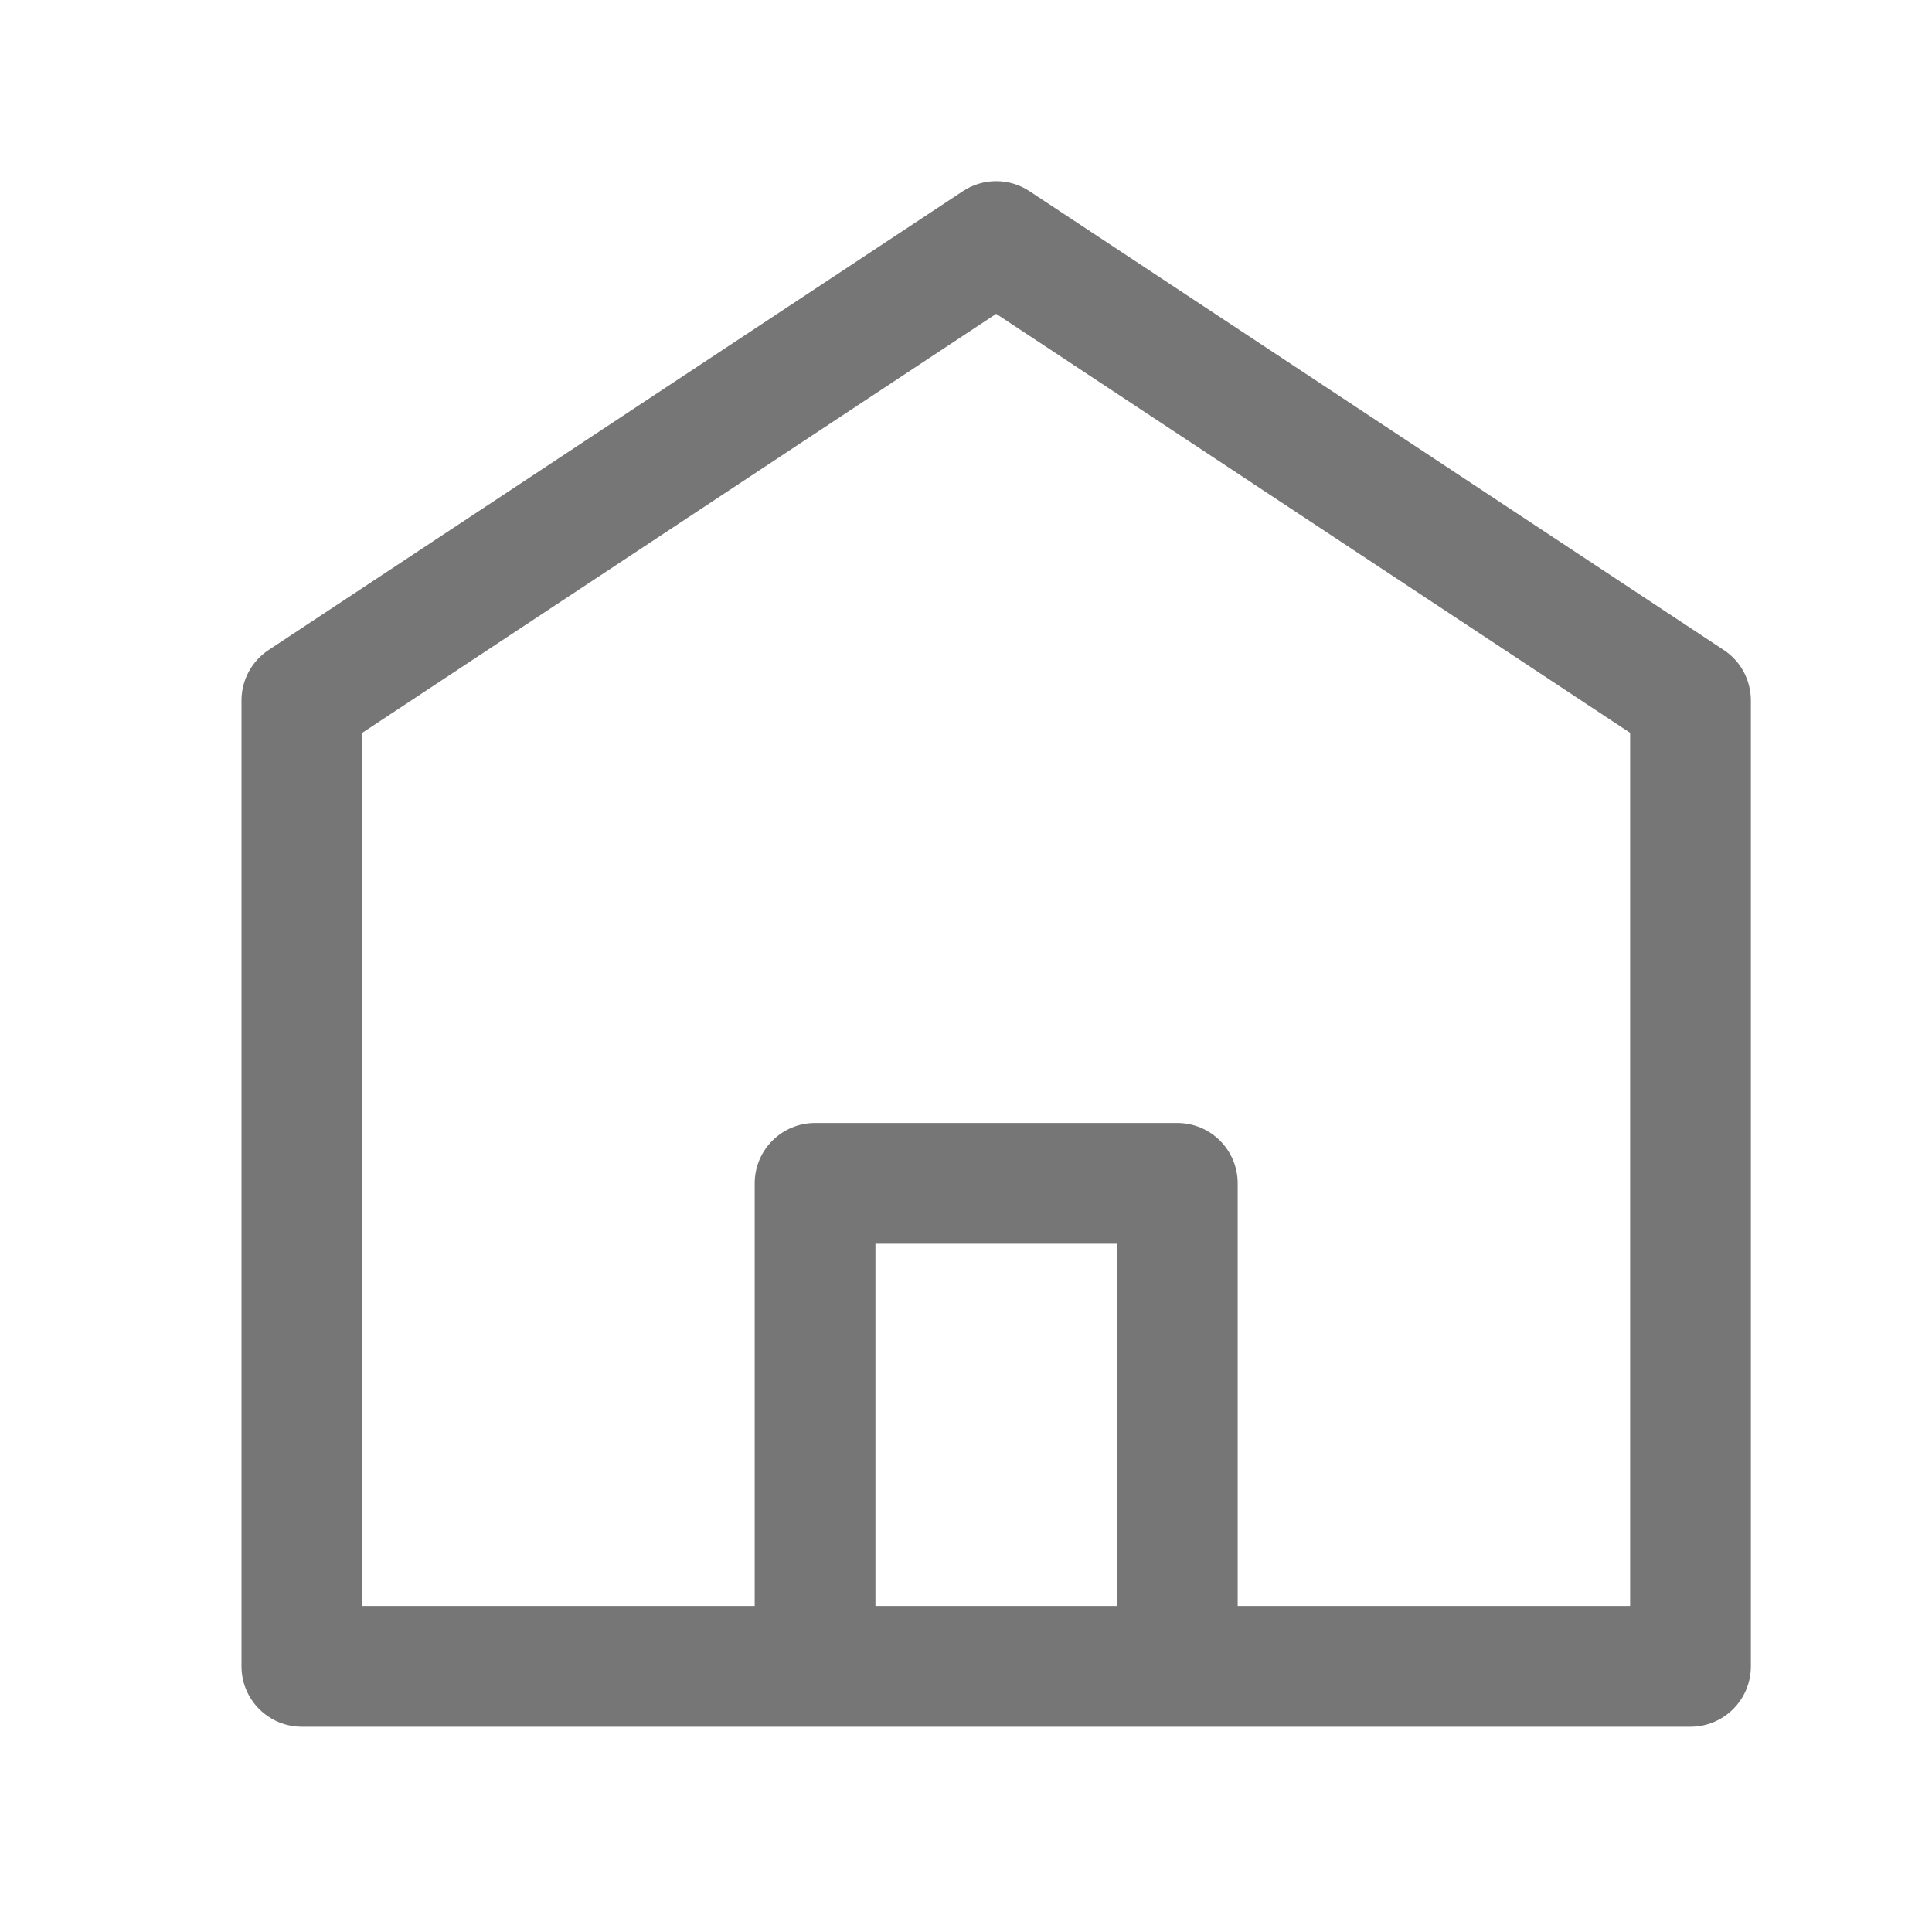
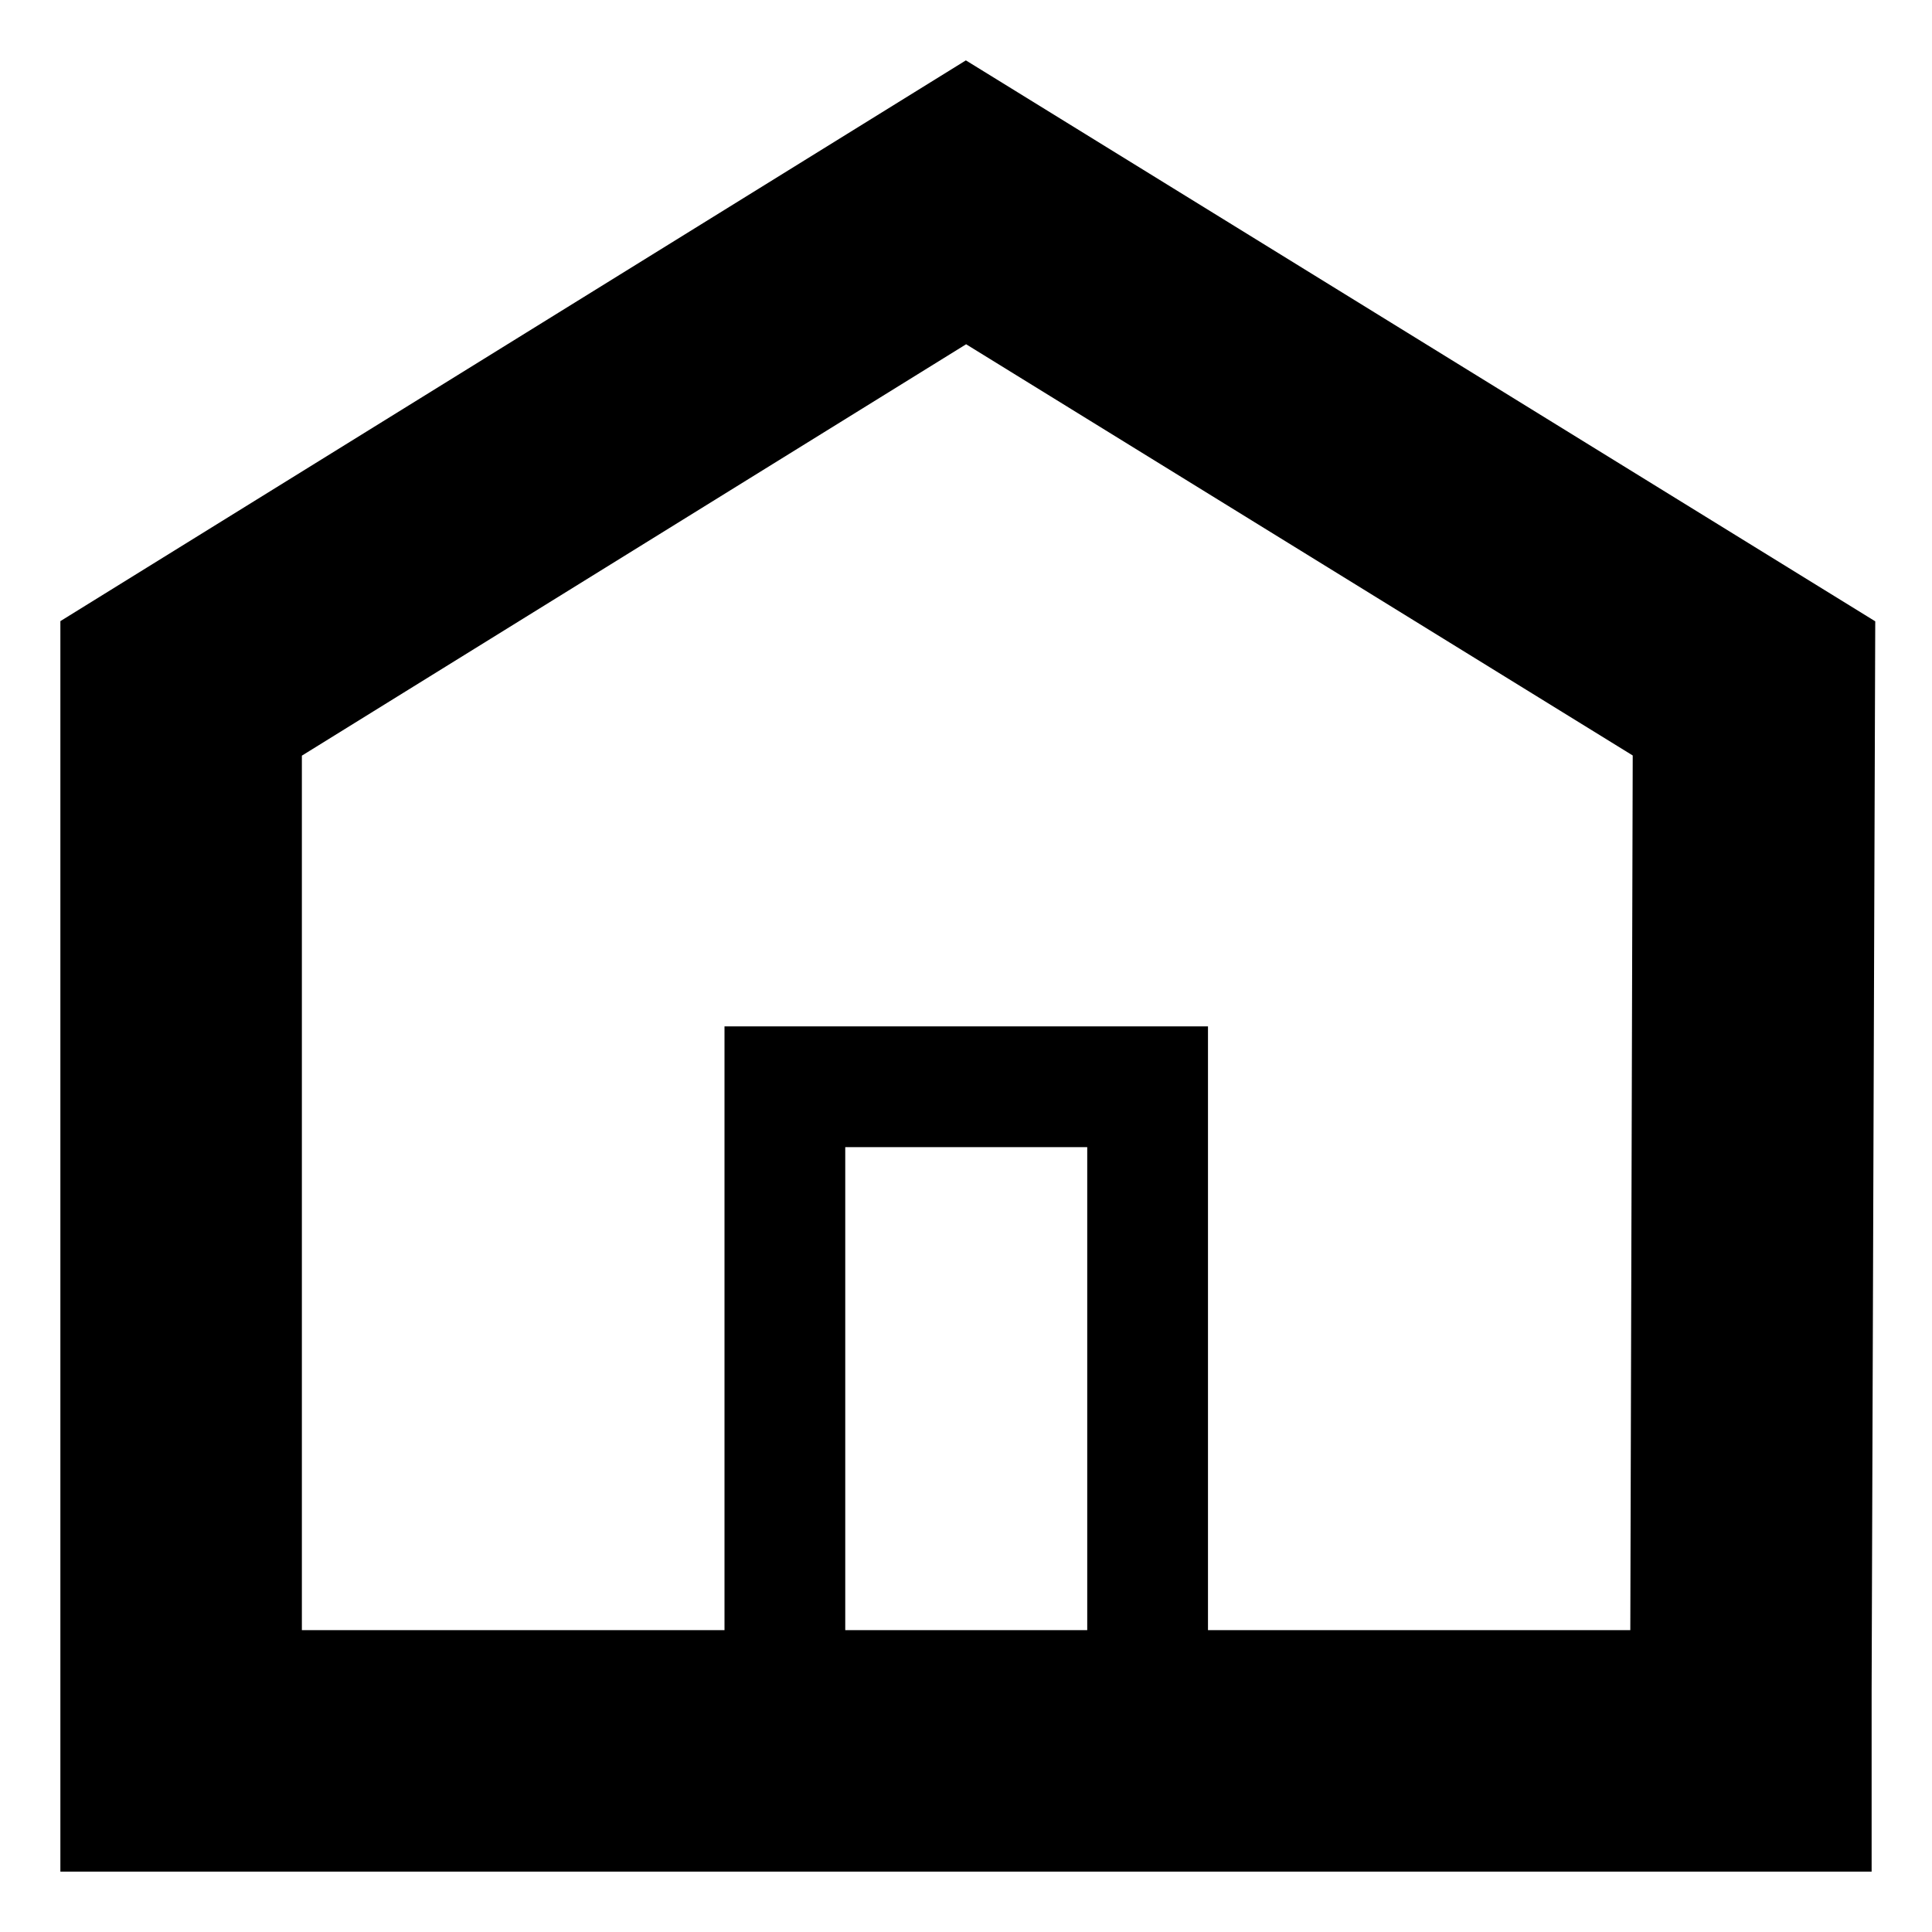
- <svg xmlns="http://www.w3.org/2000/svg" fill="#767676" width="32" height="32" viewBox="0 0 32 32">
-   <path fill-rule="nonzero" d="M28.551 10.766l-11.5-7.6a1 1 0 0 0-1.102 0l-11.5 7.6A1 1 0 0 0 4 11.6v16a1 1 0 0 0 1 1h23a1 1 0 0 0 1-1v-16a1 1 0 0 0-.449-.834zM18.5 26.6h-4v-6h4v6zm8.5 0h-6.5v-7a1 1 0 0 0-1-1h-6a1 1 0 0 0-1 1v7H6V12.138l10.5-6.94 10.5 6.94V26.6z" />
+ <svg xmlns="http://www.w3.org/2000/svg" width="32px" height="32px" viewBox="0 0 32 32" version="1.1">
+   <path d="M14,27 L18.008,27 L18.008,19 L14,19 L14,27 Z M12,27 L12,17 L20.008,17 L20.008,27 L27.003,27 L27.043,12.513 L16.002,5.702 L5,12.516 L5,27 L12,27 Z M1,31 L1,10.288 L15.998,1 L31.06,10.291 L31,27.984 L31,31 L1,31 Z" id="Shape" />
</svg>
